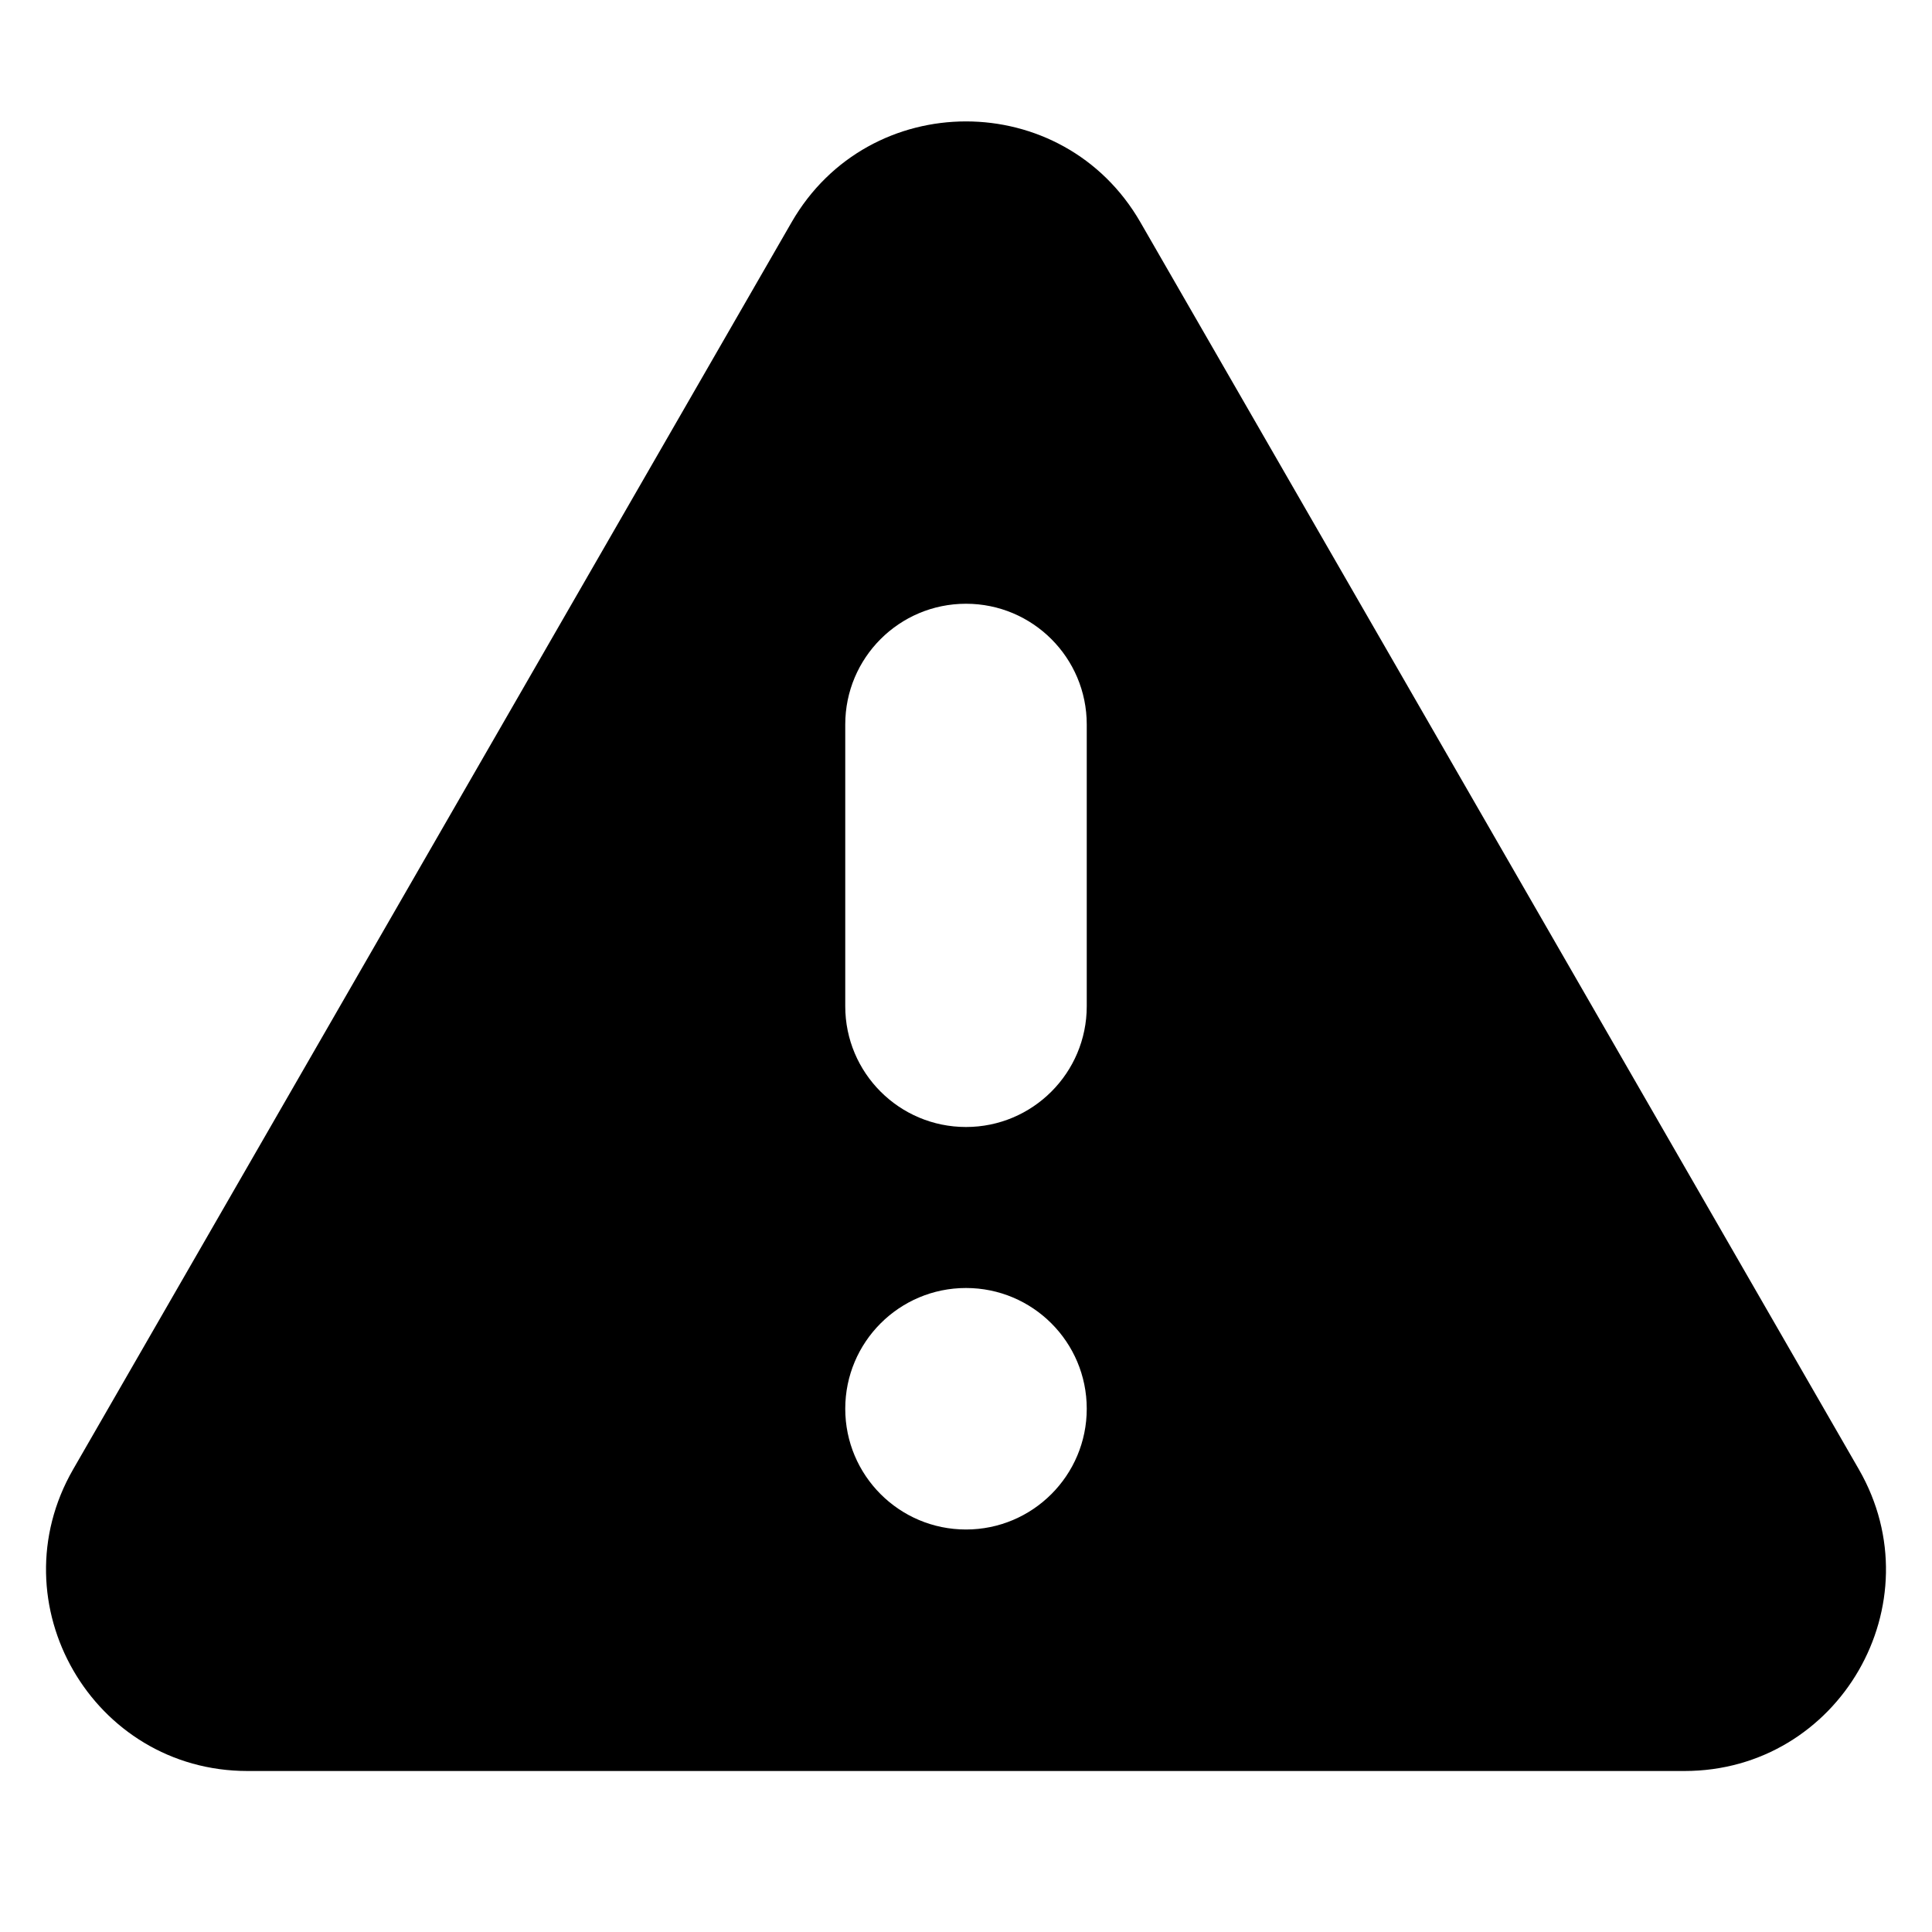
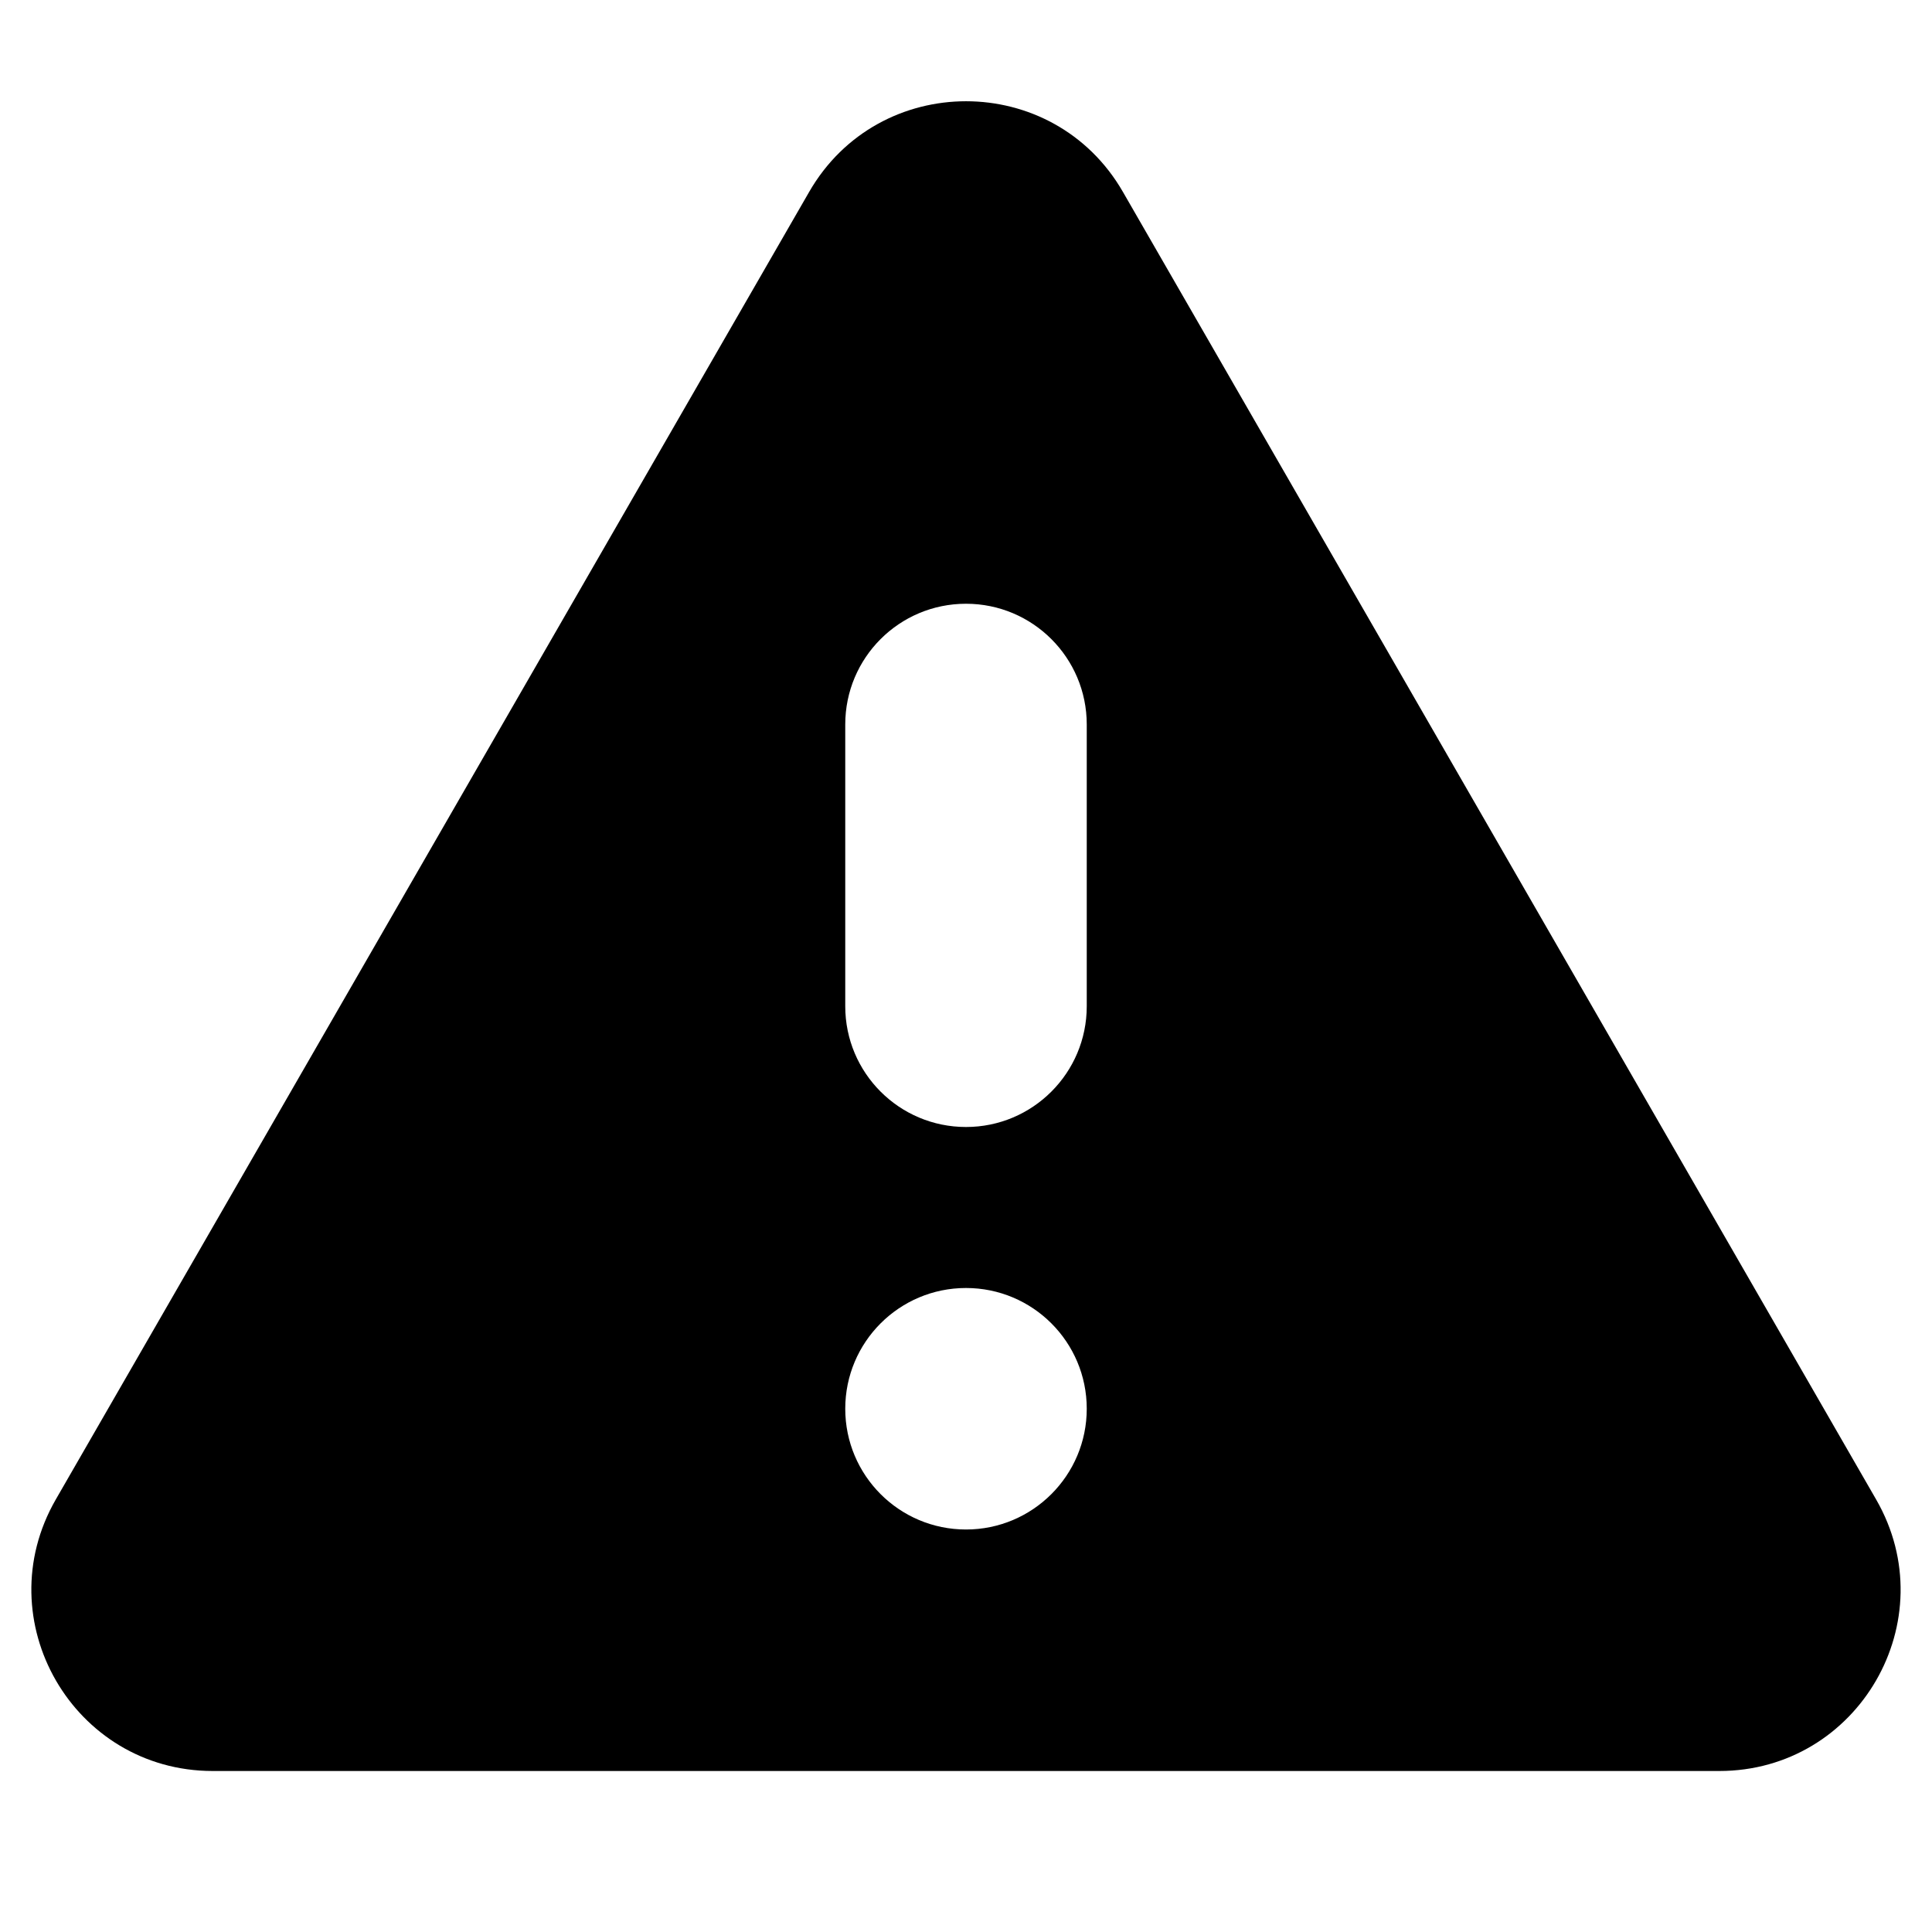
<svg xmlns="http://www.w3.org/2000/svg" width="24" height="24" viewBox="0 0 24 24" fill="none">
-   <path d="M9.834 2.76C10.796 1.091 13.204 1.091 14.166 2.76L23.091 18.252C24.051 19.918 22.848 22 20.925 22H3.075C1.152 22 -0.051 19.918 0.909 18.252L9.834 2.76ZM12 16C11.171 16 10.5 16.672 10.5 17.5C10.5 18.328 11.171 19 12 19C12.828 19 13.5 18.328 13.5 17.5C13.5 16.671 12.828 16 12 16ZM12 7.5C11.171 7.5 10.5 8.171 10.5 9V12.5C10.5 13.328 11.171 14 12 14C12.828 14 13.5 13.328 13.5 12.5V9C13.5 8.171 12.828 7.5 12 7.5Z" fill="currentColor" />
+   <path d="M10.051 2.385C10.916 0.882 13.085 0.882 13.95 2.385L23.306 18.627C24.171 20.127 23.088 22 21.357 22H2.642C0.912 21.999 -0.171 20.127 0.693 18.627L10.051 2.385ZM12 16C11.171 16 10.5 16.672 10.5 17.5C10.5 18.328 11.171 19 12 19C12.828 19 13.5 18.328 13.5 17.5C13.5 16.671 12.828 16 12 16ZM12 7.5C11.171 7.5 10.5 8.171 10.5 9V12.5C10.5 13.328 11.171 14 12 14C12.828 14 13.5 13.328 13.5 12.5V9C13.5 8.171 12.828 7.5 12 7.5Z" fill="currentColor" />
</svg>
